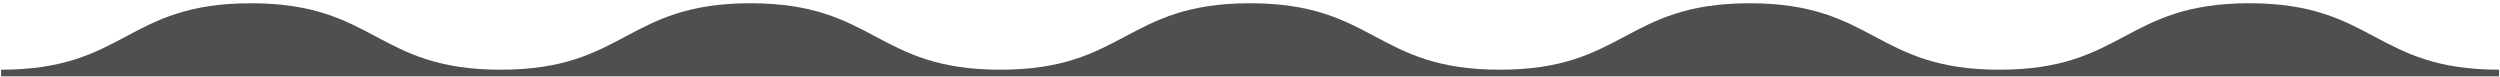
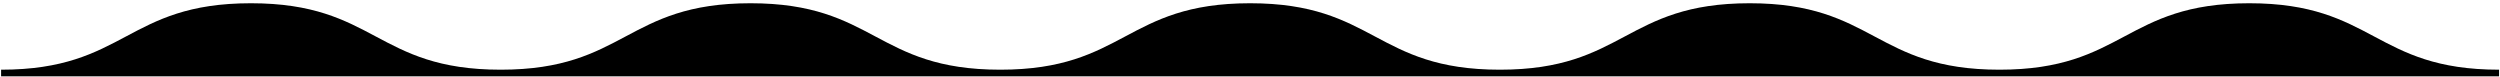
<svg xmlns="http://www.w3.org/2000/svg" width="688px" height="21px" viewBox="0 0 688 21" version="1.1">
  <g id="Page-1" stroke="none" stroke-width="1" fill="none" fill-rule="evenodd">
-     <g id="koro_top_blue" fill="#4F4F4F">
+     <g id="koro_top_blue" fill="#000">
      <g id="Group-13" transform="translate(344, 10.5) scale(-1, 1) rotate(-180) translate(-344, -10.5) ">
        <g id="wave" transform="translate(-0, 0)">
          <path d="M137.789,0 L275.278,0 L412.766,0 L550.254,0 L687.743,0 L687.743,1.819 C653.371,1.819 653.371,20.106 618.999,20.106 C584.626,20.106 584.626,1.819 550.254,1.819 C515.882,1.819 515.882,20.106 481.51,20.106 C447.138,20.106 447.138,1.819 412.766,1.819 C378.394,1.819 378.394,20.106 344.022,20.106 C309.65,20.106 309.65,1.819 275.278,1.819 C240.906,1.819 240.906,20.106 206.534,20.106 C172.161,20.106 172.161,1.819 137.789,1.819 C103.417,1.819 103.417,20.106 69.045,20.106 C34.673,20.106 34.673,1.819 0.301,1.819 L0.301,0 L137.789,0 Z" id="Combined-Shape" />
        </g>
      </g>
    </g>
  </g>
</svg>
